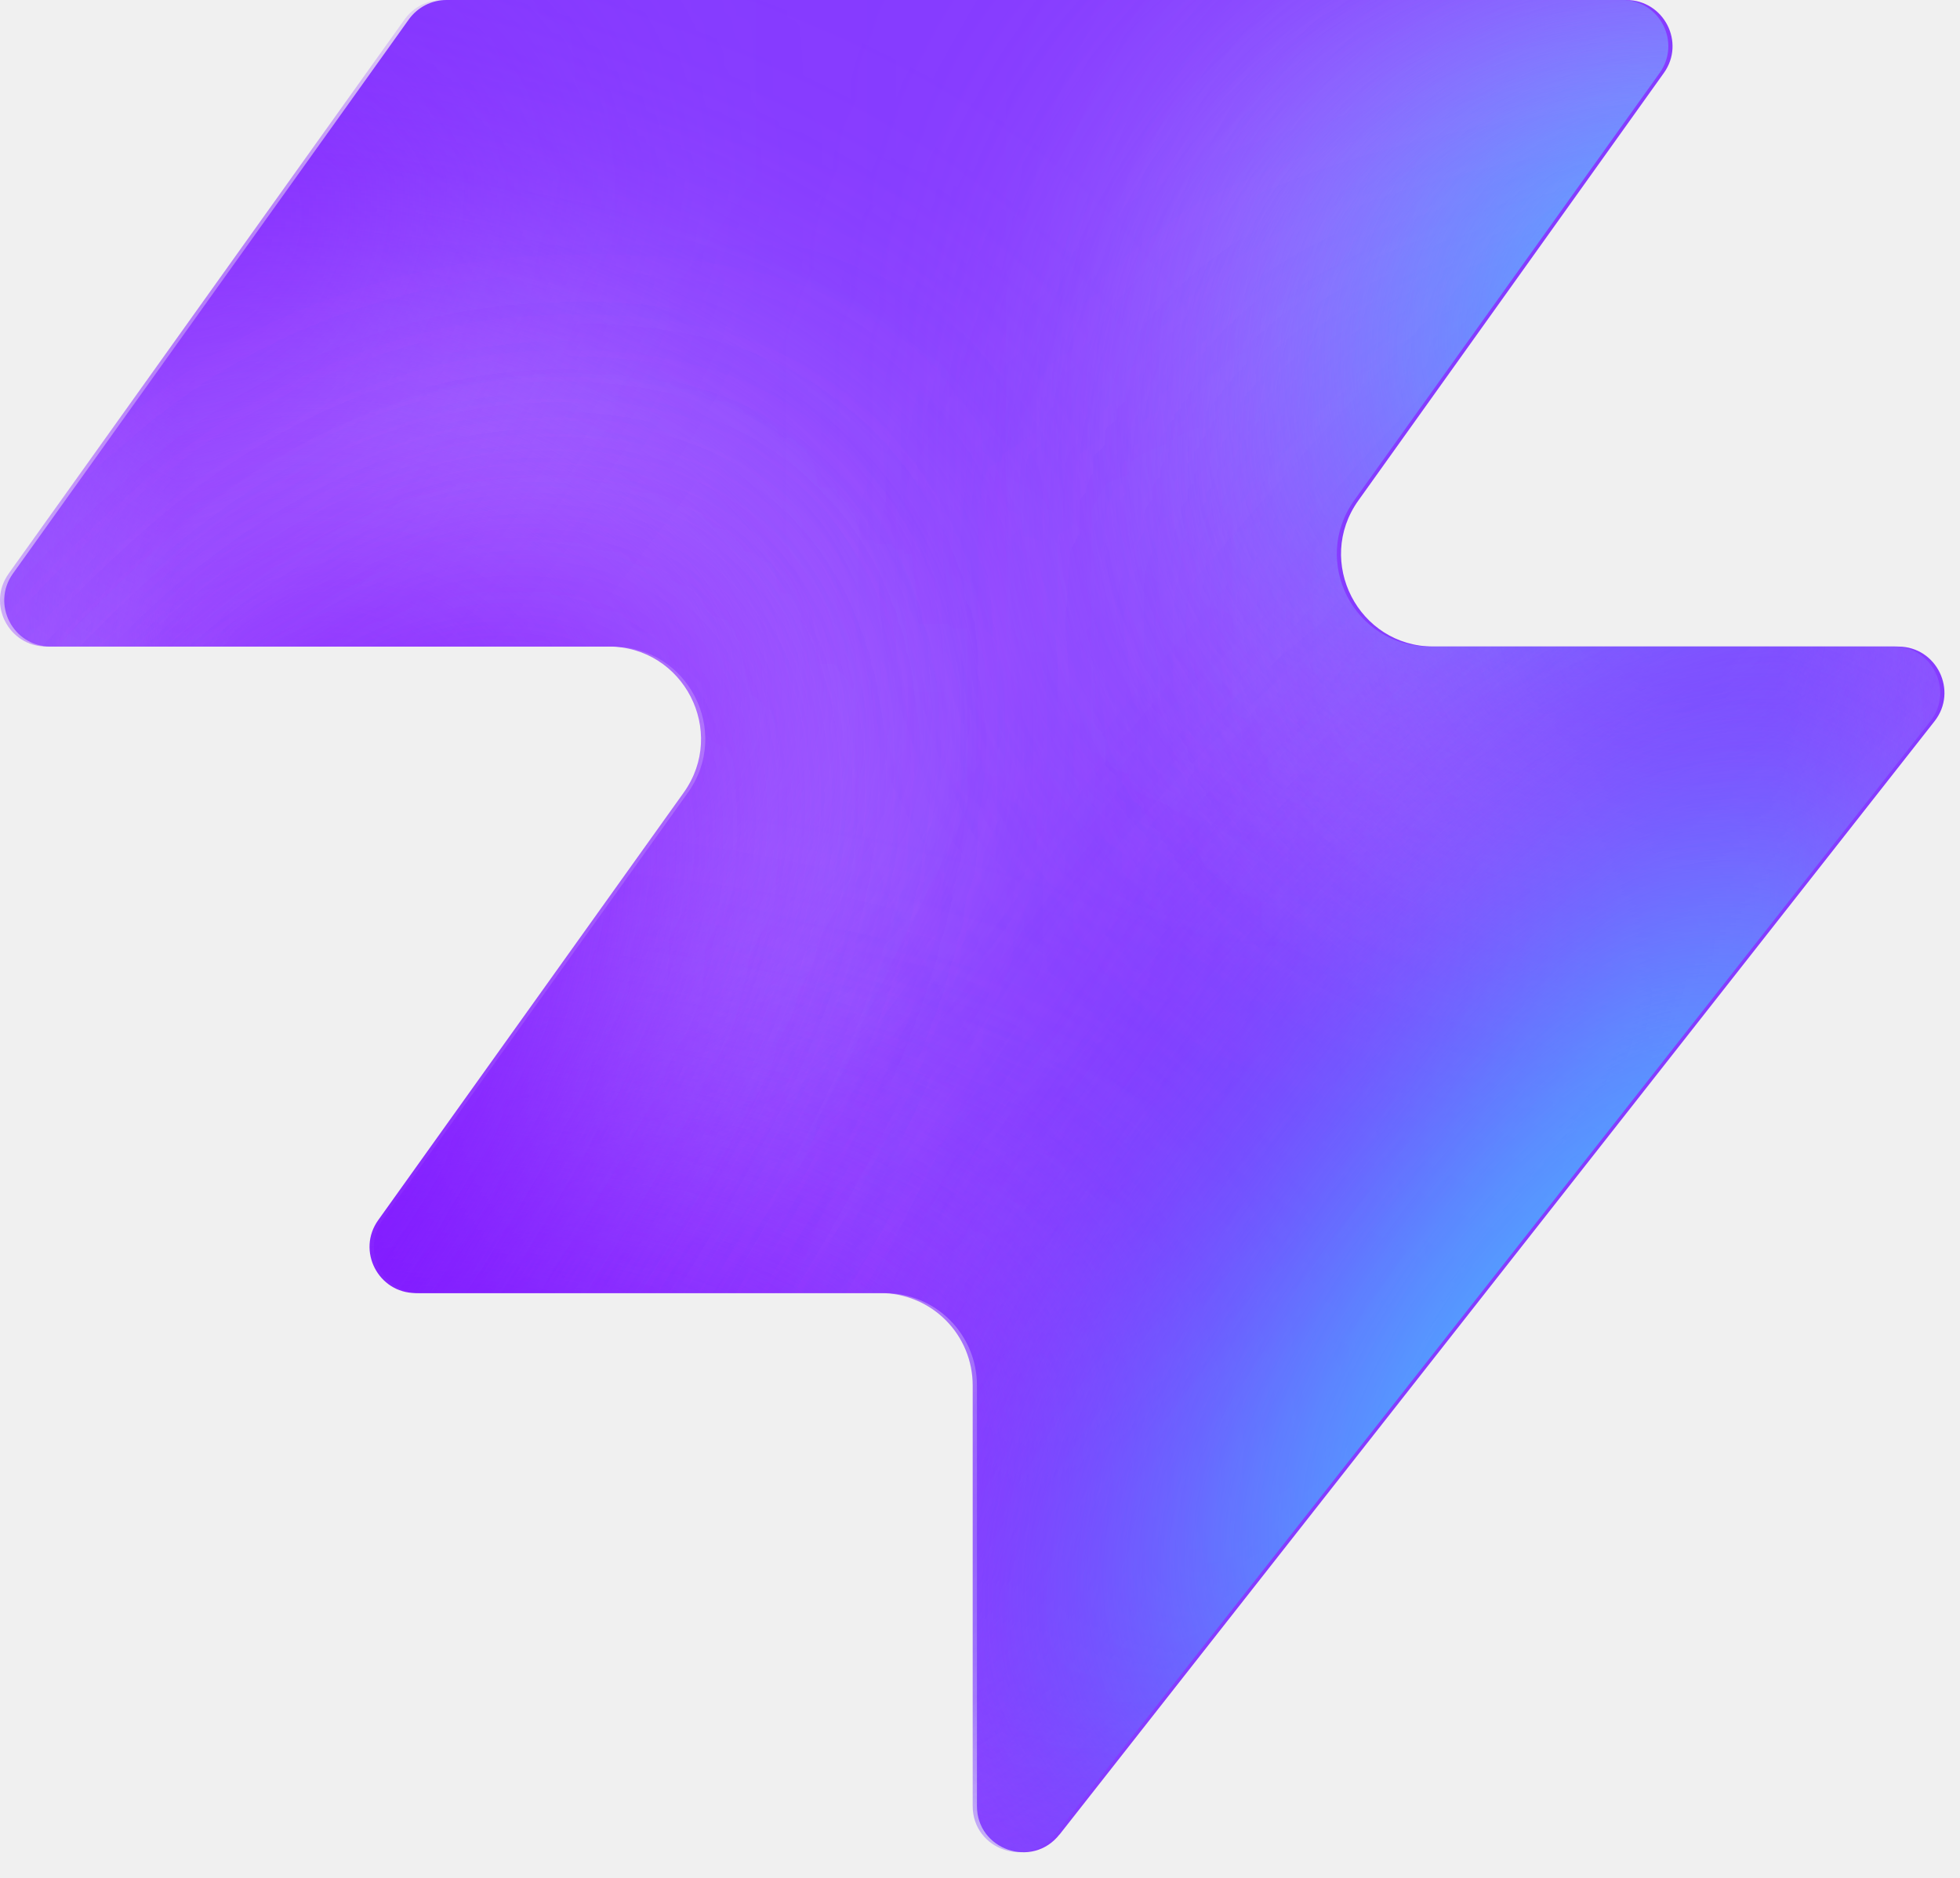
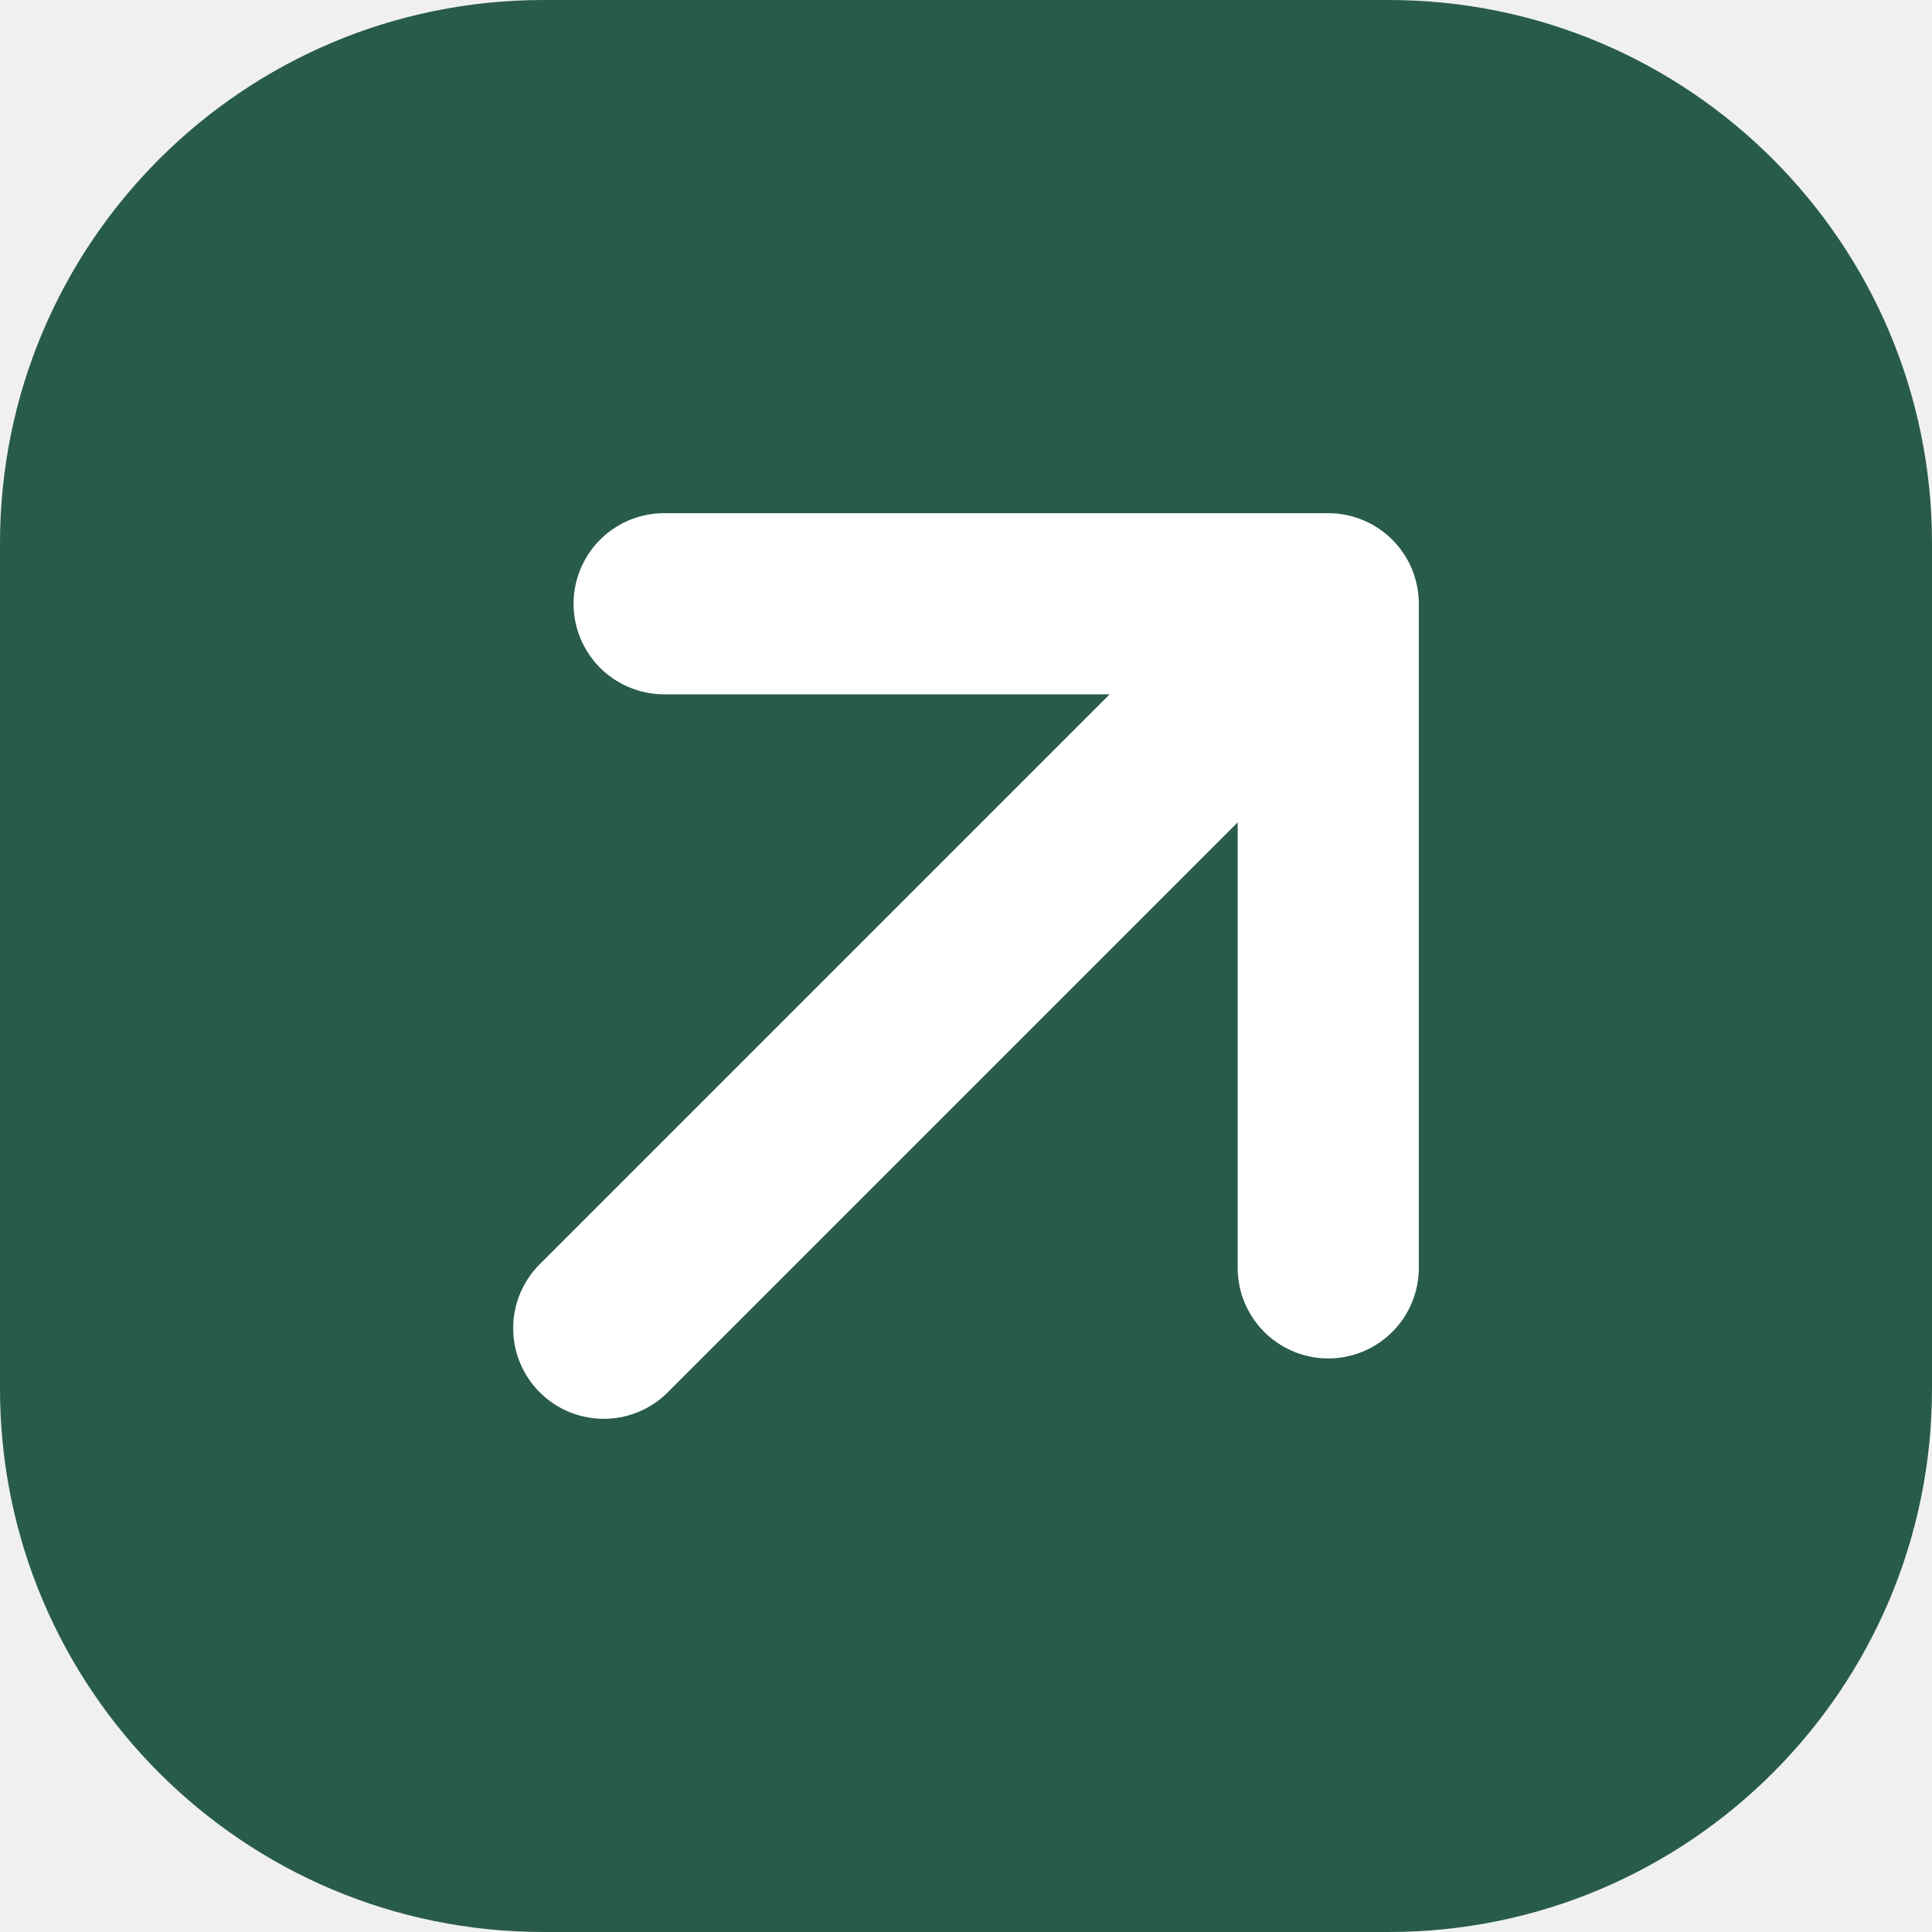
- <svg xmlns="http://www.w3.org/2000/svg" width="48" height="46" fill="none" viewBox="0 0 48 46">
-   <path fill="#863bff" d="M25.946 44.938c-.664.845-2.021.375-2.021-.698V33.937a2.26 2.26 0 0 0-2.262-2.262H10.287c-.92 0-1.456-1.04-.92-1.788l7.48-10.471c1.07-1.497 0-3.578-1.842-3.578H1.237c-.92 0-1.456-1.04-.92-1.788L10.013.474c.214-.297.556-.474.92-.474h28.894c.92 0 1.456 1.04.92 1.788l-7.48 10.471c-1.07 1.498 0 3.579 1.842 3.579h11.377c.943 0 1.473 1.088.89 1.83L25.947 44.94z" style="fill:#863bff;fill:color(display-p3 .525 .23 1);fill-opacity:1" />
-   <mask id="a" width="48" height="46" x="0" y="0" maskUnits="userSpaceOnUse" style="mask-type:alpha">
-     <path fill="#000" d="M25.842 44.938c-.664.844-2.021.375-2.021-.698V33.937a2.26 2.26 0 0 0-2.262-2.262H10.183c-.92 0-1.456-1.04-.92-1.788l7.48-10.471c1.07-1.498 0-3.579-1.842-3.579H1.133c-.92 0-1.456-1.04-.92-1.787L9.91.473c.214-.297.556-.474.92-.474h28.894c.92 0 1.456 1.04.92 1.788l-7.48 10.471c-1.07 1.498 0 3.578 1.842 3.578h11.377c.943 0 1.473 1.088.89 1.832L25.843 44.94z" style="fill:#000;fill-opacity:1" />
-   </mask>
-   <g mask="url(#a)">
-     <g filter="url(#b)">
-       <ellipse cx="5.508" cy="14.704" fill="#ede6ff" rx="5.508" ry="14.704" style="fill:#ede6ff;fill:color(display-p3 .927 .903 1);fill-opacity:1" transform="matrix(.00324 1 1 -.00324 -4.47 31.516)" />
-     </g>
-     <g filter="url(#c)">
-       <ellipse cx="10.399" cy="29.851" fill="#ede6ff" rx="10.399" ry="29.851" style="fill:#ede6ff;fill:color(display-p3 .927 .903 1);fill-opacity:1" transform="matrix(.00324 1 1 -.00324 -39.328 7.883)" />
-     </g>
-     <g filter="url(#d)">
-       <ellipse cx="5.508" cy="30.487" fill="#7e14ff" rx="5.508" ry="30.487" style="fill:#7e14ff;fill:color(display-p3 .492 .077 1);fill-opacity:1" transform="rotate(89.814 -25.913 -14.639)scale(1 -1)" />
-     </g>
-     <g filter="url(#e)">
-       <ellipse cx="5.508" cy="30.599" fill="#7e14ff" rx="5.508" ry="30.599" style="fill:#7e14ff;fill:color(display-p3 .492 .077 1);fill-opacity:1" transform="rotate(89.814 -32.644 -3.334)scale(1 -1)" />
-     </g>
-     <g filter="url(#f)">
-       <ellipse cx="5.508" cy="30.599" fill="#7e14ff" rx="5.508" ry="30.599" style="fill:#7e14ff;fill:color(display-p3 .492 .077 1);fill-opacity:1" transform="matrix(.00324 1 1 -.00324 -34.34 30.47)" />
-     </g>
-     <g filter="url(#g)">
-       <ellipse cx="14.072" cy="22.078" fill="#ede6ff" rx="14.072" ry="22.078" style="fill:#ede6ff;fill:color(display-p3 .927 .903 1);fill-opacity:1" transform="rotate(93.35 24.506 48.493)scale(-1 1)" />
-     </g>
-     <g filter="url(#h)">
-       <ellipse cx="3.47" cy="21.501" fill="#7e14ff" rx="3.47" ry="21.501" style="fill:#7e14ff;fill:color(display-p3 .492 .077 1);fill-opacity:1" transform="rotate(89.009 28.708 47.59)scale(-1 1)" />
-     </g>
-     <g filter="url(#i)">
-       <ellipse cx="3.47" cy="21.501" fill="#7e14ff" rx="3.47" ry="21.501" style="fill:#7e14ff;fill:color(display-p3 .492 .077 1);fill-opacity:1" transform="rotate(89.009 28.708 47.59)scale(-1 1)" />
-     </g>
-     <g filter="url(#j)">
-       <ellipse cx=".387" cy="8.972" fill="#7e14ff" rx="4.407" ry="29.108" style="fill:#7e14ff;fill:color(display-p3 .492 .077 1);fill-opacity:1" transform="rotate(39.51 .387 8.972)" />
-     </g>
-     <g filter="url(#k)">
-       <ellipse cx="47.523" cy="-6.092" fill="#7e14ff" rx="4.407" ry="29.108" style="fill:#7e14ff;fill:color(display-p3 .492 .077 1);fill-opacity:1" transform="rotate(37.892 47.523 -6.092)" />
-     </g>
-     <g filter="url(#l)">
-       <ellipse cx="41.412" cy="6.333" fill="#47bfff" rx="5.971" ry="9.665" style="fill:#47bfff;fill:color(display-p3 .28 .748 1);fill-opacity:1" transform="rotate(37.892 41.412 6.333)" />
-     </g>
-     <g filter="url(#m)">
-       <ellipse cx="-1.879" cy="38.332" fill="#7e14ff" rx="4.407" ry="29.108" style="fill:#7e14ff;fill:color(display-p3 .492 .077 1);fill-opacity:1" transform="rotate(37.892 -1.88 38.332)" />
-     </g>
-     <g filter="url(#n)">
-       <ellipse cx="-1.879" cy="38.332" fill="#7e14ff" rx="4.407" ry="29.108" style="fill:#7e14ff;fill:color(display-p3 .492 .077 1);fill-opacity:1" transform="rotate(37.892 -1.88 38.332)" />
-     </g>
-     <g filter="url(#o)">
-       <ellipse cx="35.651" cy="29.907" fill="#7e14ff" rx="4.407" ry="29.108" style="fill:#7e14ff;fill:color(display-p3 .492 .077 1);fill-opacity:1" transform="rotate(37.892 35.651 29.907)" />
-     </g>
-     <g filter="url(#p)">
-       <ellipse cx="38.418" cy="32.4" fill="#47bfff" rx="5.971" ry="15.297" style="fill:#47bfff;fill:color(display-p3 .28 .748 1);fill-opacity:1" transform="rotate(37.892 38.418 32.4)" />
-     </g>
-   </g>
-   <defs>
-     <filter id="b" width="60.045" height="41.654" x="-19.77" y="16.149" color-interpolation-filters="sRGB" filterUnits="userSpaceOnUse">
-       <feFlood flood-opacity="0" result="BackgroundImageFix" />
-       <feBlend in="SourceGraphic" in2="BackgroundImageFix" result="shape" />
-       <feGaussianBlur result="effect1_foregroundBlur_2002_17158" stdDeviation="7.659" />
-     </filter>
-     <filter id="c" width="90.34" height="51.437" x="-54.613" y="-7.533" color-interpolation-filters="sRGB" filterUnits="userSpaceOnUse">
-       <feFlood flood-opacity="0" result="BackgroundImageFix" />
-       <feBlend in="SourceGraphic" in2="BackgroundImageFix" result="shape" />
-       <feGaussianBlur result="effect1_foregroundBlur_2002_17158" stdDeviation="7.659" />
-     </filter>
-     <filter id="d" width="79.355" height="29.4" x="-49.64" y="2.03" color-interpolation-filters="sRGB" filterUnits="userSpaceOnUse">
-       <feFlood flood-opacity="0" result="BackgroundImageFix" />
-       <feBlend in="SourceGraphic" in2="BackgroundImageFix" result="shape" />
-       <feGaussianBlur result="effect1_foregroundBlur_2002_17158" stdDeviation="4.596" />
-     </filter>
-     <filter id="e" width="79.579" height="29.4" x="-45.045" y="20.029" color-interpolation-filters="sRGB" filterUnits="userSpaceOnUse">
-       <feFlood flood-opacity="0" result="BackgroundImageFix" />
-       <feBlend in="SourceGraphic" in2="BackgroundImageFix" result="shape" />
-       <feGaussianBlur result="effect1_foregroundBlur_2002_17158" stdDeviation="4.596" />
-     </filter>
-     <filter id="f" width="79.579" height="29.4" x="-43.513" y="21.178" color-interpolation-filters="sRGB" filterUnits="userSpaceOnUse">
-       <feFlood flood-opacity="0" result="BackgroundImageFix" />
-       <feBlend in="SourceGraphic" in2="BackgroundImageFix" result="shape" />
-       <feGaussianBlur result="effect1_foregroundBlur_2002_17158" stdDeviation="4.596" />
-     </filter>
-     <filter id="g" width="74.749" height="58.852" x="15.756" y="-17.901" color-interpolation-filters="sRGB" filterUnits="userSpaceOnUse">
-       <feFlood flood-opacity="0" result="BackgroundImageFix" />
-       <feBlend in="SourceGraphic" in2="BackgroundImageFix" result="shape" />
-       <feGaussianBlur result="effect1_foregroundBlur_2002_17158" stdDeviation="7.659" />
-     </filter>
-     <filter id="h" width="61.377" height="25.362" x="23.548" y="2.284" color-interpolation-filters="sRGB" filterUnits="userSpaceOnUse">
-       <feFlood flood-opacity="0" result="BackgroundImageFix" />
-       <feBlend in="SourceGraphic" in2="BackgroundImageFix" result="shape" />
-       <feGaussianBlur result="effect1_foregroundBlur_2002_17158" stdDeviation="4.596" />
-     </filter>
-     <filter id="i" width="61.377" height="25.362" x="23.548" y="2.284" color-interpolation-filters="sRGB" filterUnits="userSpaceOnUse">
-       <feFlood flood-opacity="0" result="BackgroundImageFix" />
-       <feBlend in="SourceGraphic" in2="BackgroundImageFix" result="shape" />
-       <feGaussianBlur result="effect1_foregroundBlur_2002_17158" stdDeviation="4.596" />
-     </filter>
-     <filter id="j" width="56.045" height="63.649" x="-27.636" y="-22.853" color-interpolation-filters="sRGB" filterUnits="userSpaceOnUse">
-       <feFlood flood-opacity="0" result="BackgroundImageFix" />
-       <feBlend in="SourceGraphic" in2="BackgroundImageFix" result="shape" />
-       <feGaussianBlur result="effect1_foregroundBlur_2002_17158" stdDeviation="4.596" />
-     </filter>
-     <filter id="k" width="54.814" height="64.646" x="20.116" y="-38.415" color-interpolation-filters="sRGB" filterUnits="userSpaceOnUse">
-       <feFlood flood-opacity="0" result="BackgroundImageFix" />
-       <feBlend in="SourceGraphic" in2="BackgroundImageFix" result="shape" />
-       <feGaussianBlur result="effect1_foregroundBlur_2002_17158" stdDeviation="4.596" />
-     </filter>
-     <filter id="l" width="33.541" height="35.313" x="24.641" y="-11.323" color-interpolation-filters="sRGB" filterUnits="userSpaceOnUse">
-       <feFlood flood-opacity="0" result="BackgroundImageFix" />
-       <feBlend in="SourceGraphic" in2="BackgroundImageFix" result="shape" />
-       <feGaussianBlur result="effect1_foregroundBlur_2002_17158" stdDeviation="4.596" />
-     </filter>
-     <filter id="m" width="54.814" height="64.646" x="-29.286" y="6.009" color-interpolation-filters="sRGB" filterUnits="userSpaceOnUse">
-       <feFlood flood-opacity="0" result="BackgroundImageFix" />
-       <feBlend in="SourceGraphic" in2="BackgroundImageFix" result="shape" />
-       <feGaussianBlur result="effect1_foregroundBlur_2002_17158" stdDeviation="4.596" />
-     </filter>
-     <filter id="n" width="54.814" height="64.646" x="-29.286" y="6.009" color-interpolation-filters="sRGB" filterUnits="userSpaceOnUse">
-       <feFlood flood-opacity="0" result="BackgroundImageFix" />
-       <feBlend in="SourceGraphic" in2="BackgroundImageFix" result="shape" />
-       <feGaussianBlur result="effect1_foregroundBlur_2002_17158" stdDeviation="4.596" />
-     </filter>
-     <filter id="o" width="54.814" height="64.646" x="8.244" y="-2.416" color-interpolation-filters="sRGB" filterUnits="userSpaceOnUse">
-       <feFlood flood-opacity="0" result="BackgroundImageFix" />
-       <feBlend in="SourceGraphic" in2="BackgroundImageFix" result="shape" />
-       <feGaussianBlur result="effect1_foregroundBlur_2002_17158" stdDeviation="4.596" />
-     </filter>
-     <filter id="p" width="39.409" height="43.623" x="18.713" y="10.588" color-interpolation-filters="sRGB" filterUnits="userSpaceOnUse">
-       <feFlood flood-opacity="0" result="BackgroundImageFix" />
-       <feBlend in="SourceGraphic" in2="BackgroundImageFix" result="shape" />
-       <feGaussianBlur result="effect1_foregroundBlur_2002_17158" stdDeviation="4.596" />
-     </filter>
-   </defs>
+ <svg xmlns="http://www.w3.org/2000/svg" viewBox="0 0 64 64">
+   <rect width="64" height="64" rx="18" fill="#285c48" />
+   <path d="M20 44 44 20M22 20h22v22" fill="none" stroke="#fff" stroke-width="6" stroke-linecap="round" stroke-linejoin="round" />
</svg>
